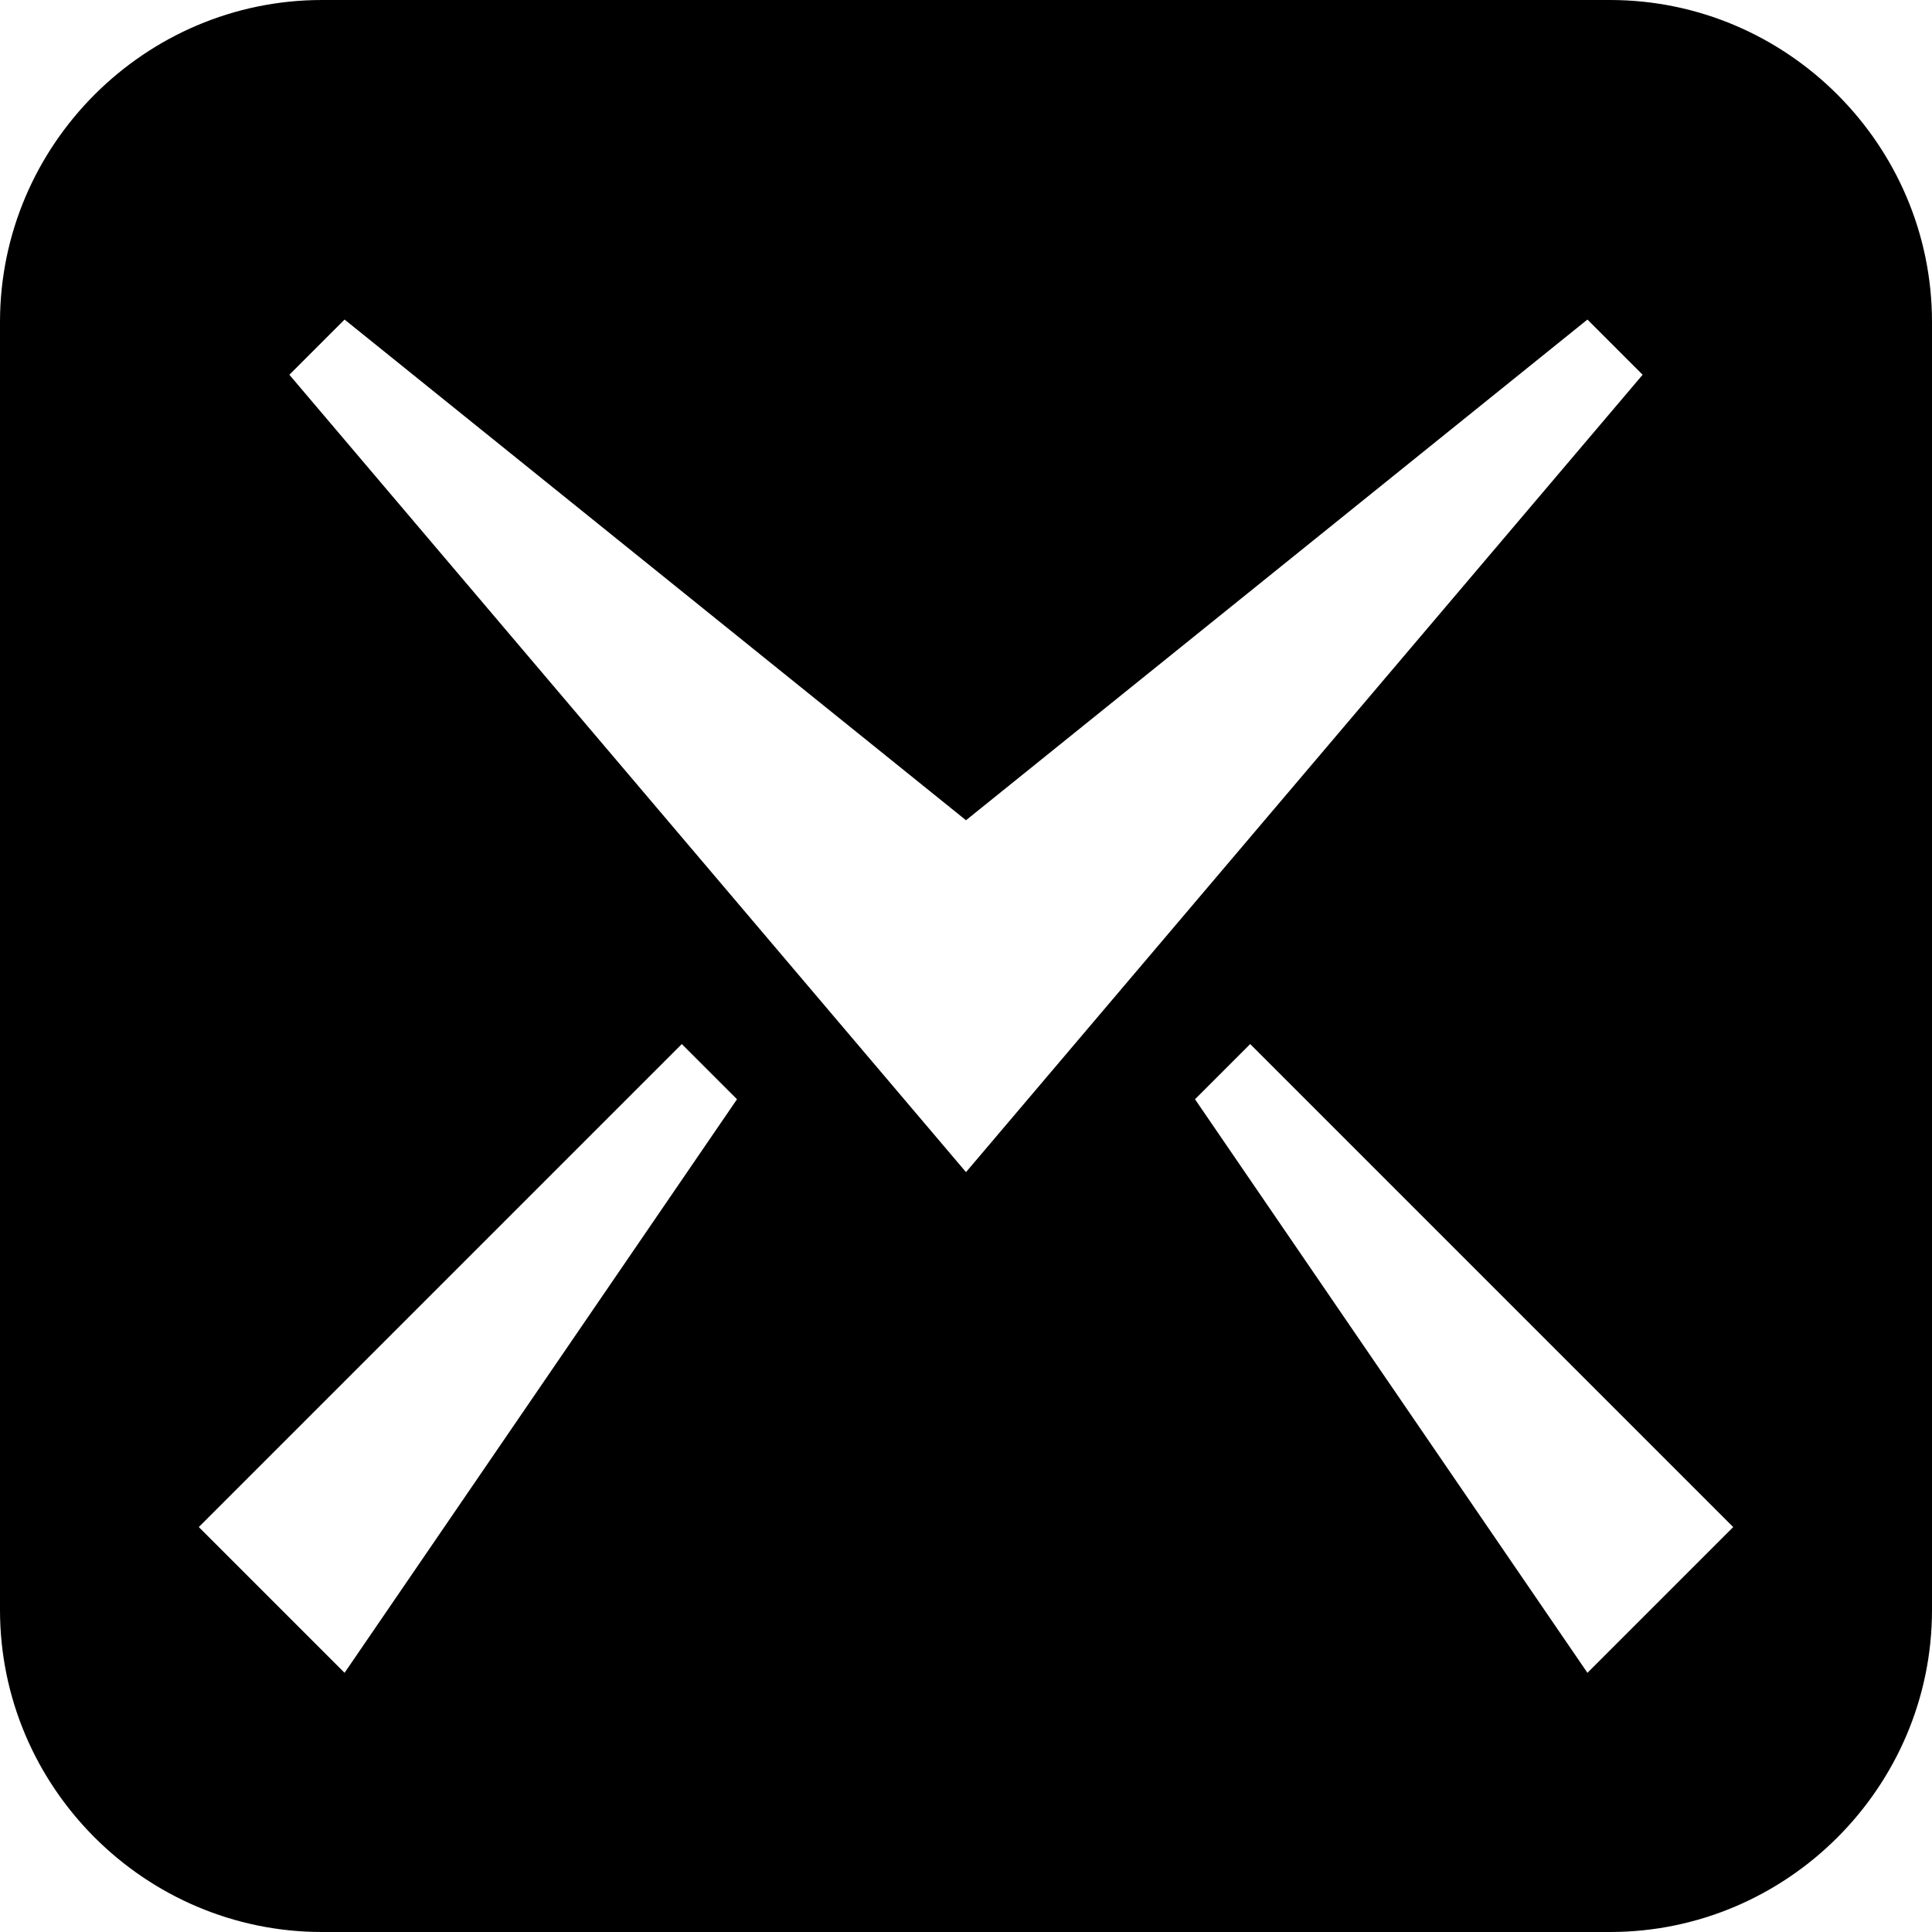
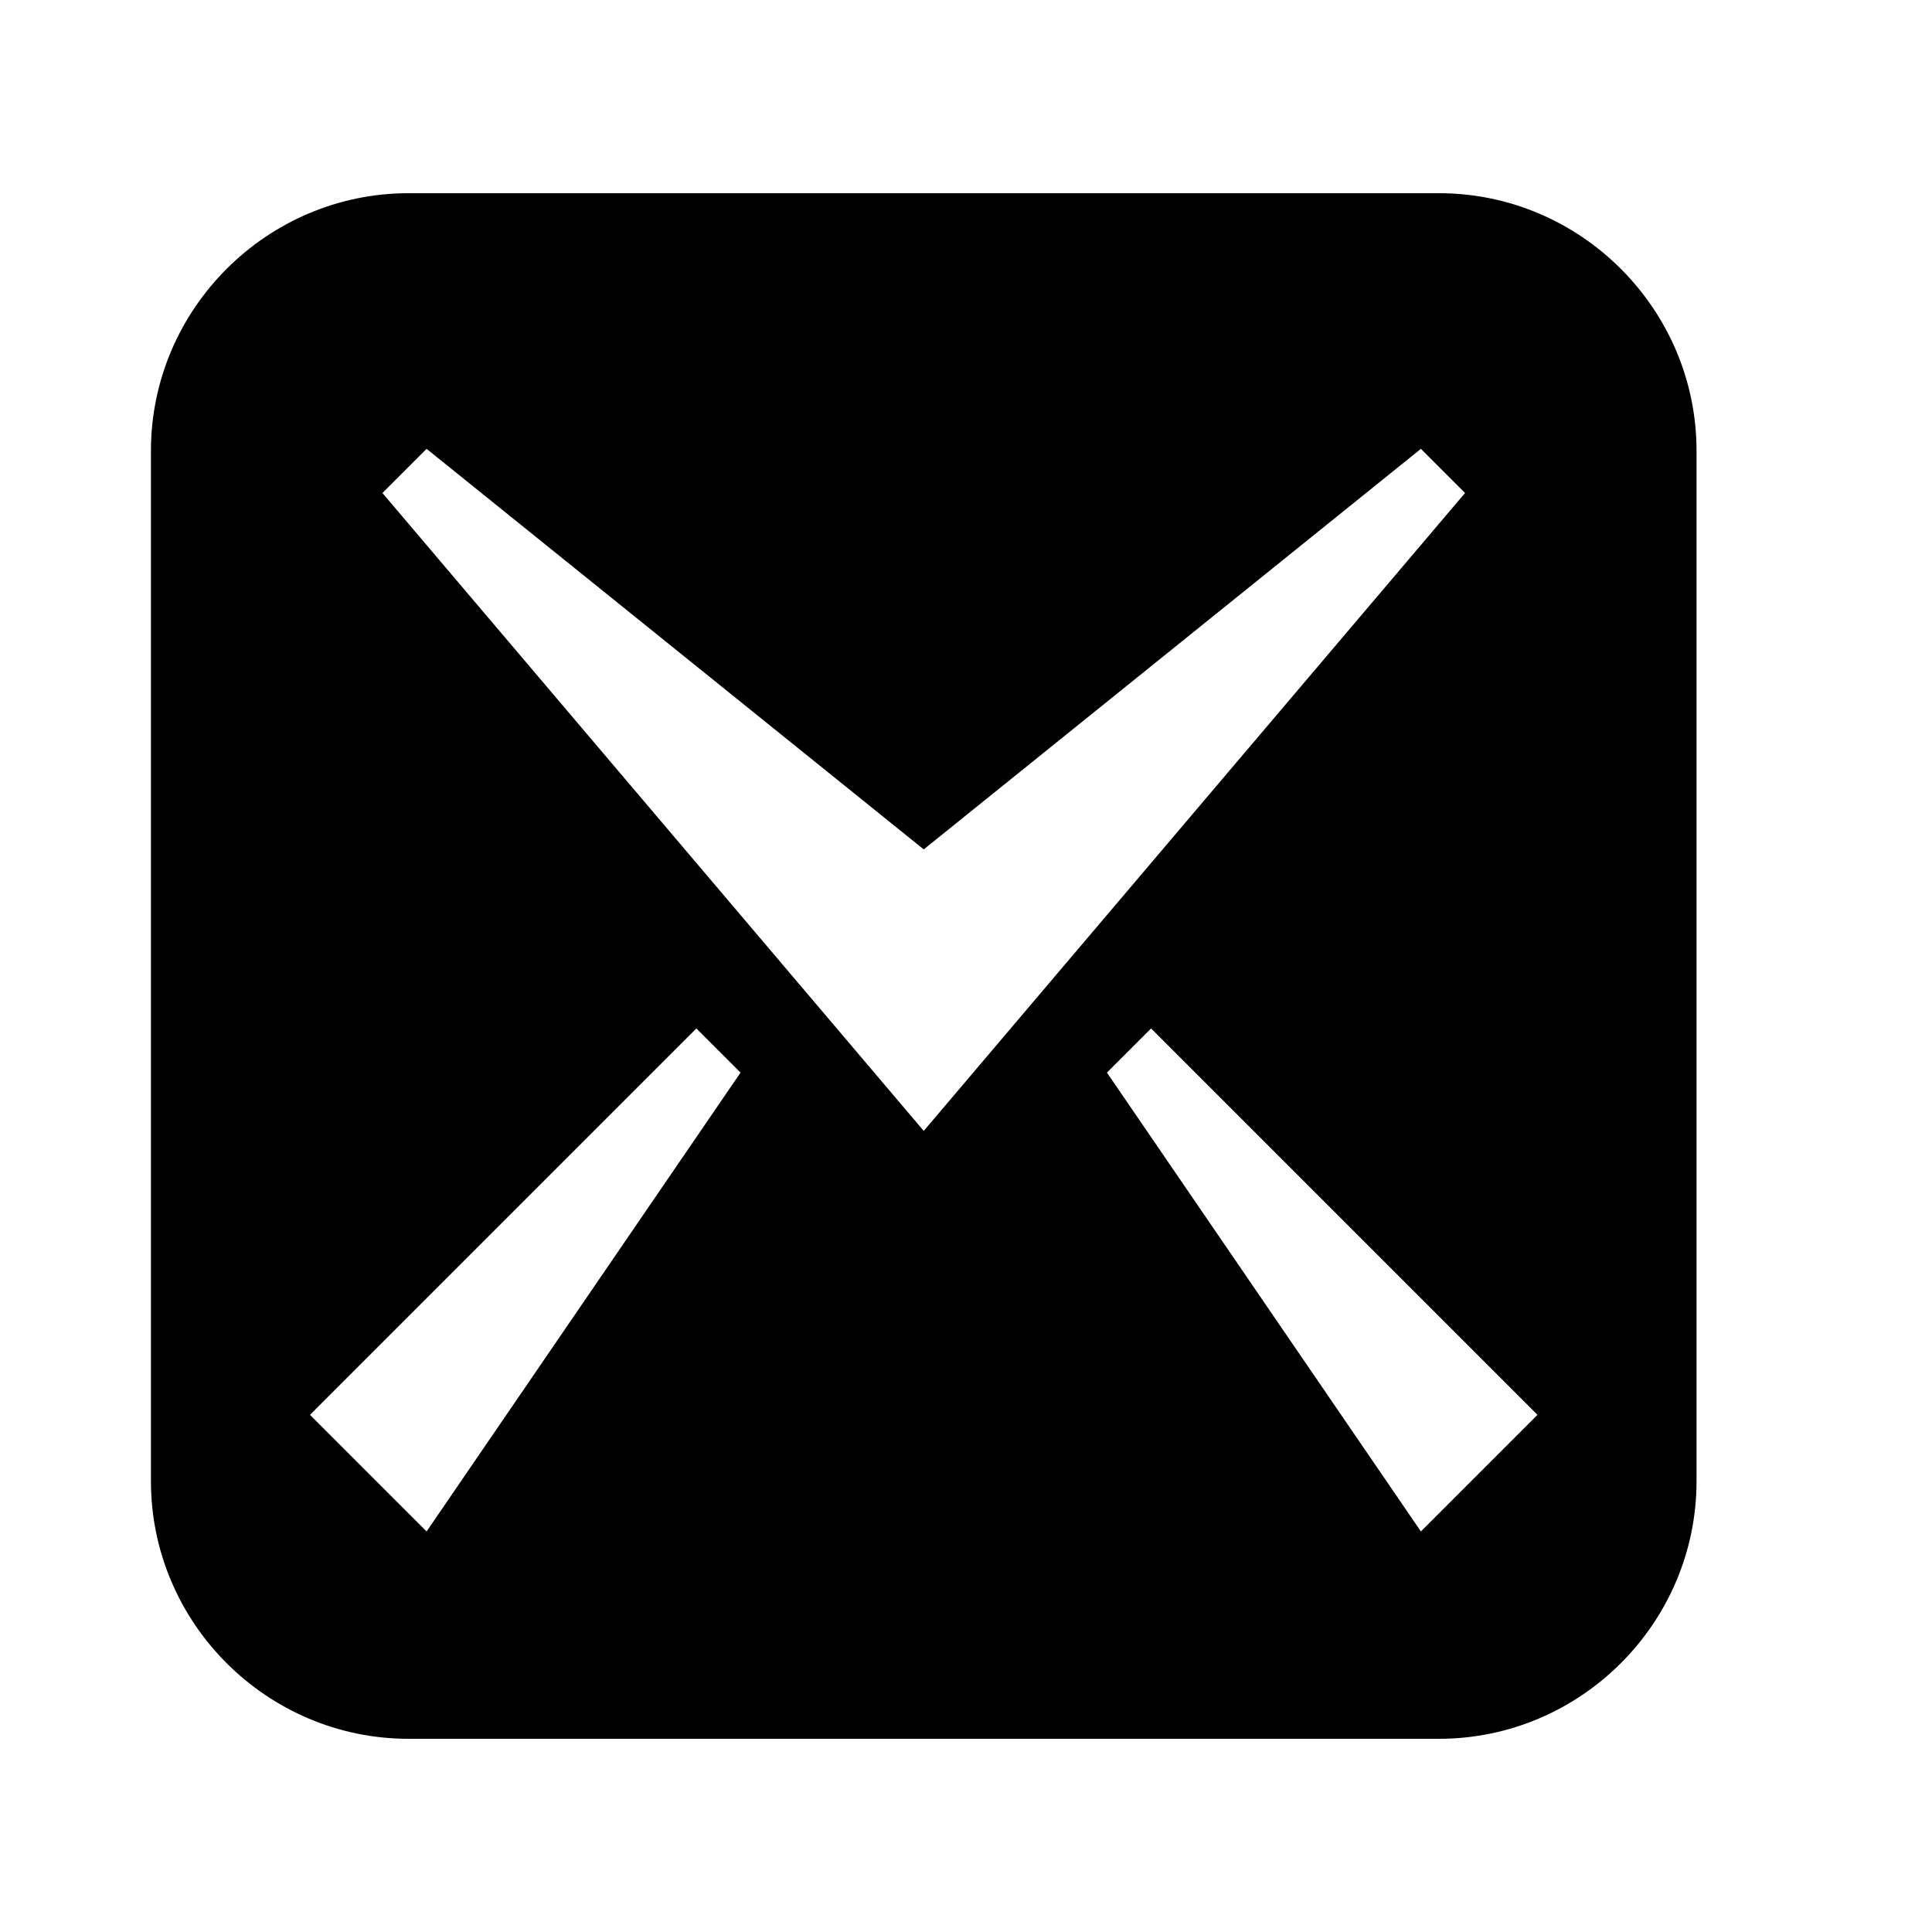
- <svg xmlns="http://www.w3.org/2000/svg" class="metadata" data-author="Keyamoon" data-authorlink="http://keyamoon.com/" data-license="CC BY 3.0" data-licenselink="http://creativecommons.org/licenses/by/3.0/" width="512" height="512" viewBox="0 0 512 512" data-tags="mail, contact, support, newsletter, letter, email, envelop, social" style="margin-left: 8px; margin-top: 8px;">
-   <path d="M 426.671,0.00L 85.343,0.00 C 38.406,0.00,0.00,38.405,0.00,85.345l0.00,341.311 C0.00,473.625, 38.406,512.00, 85.343,512.00l 341.328,0.00 C 473.609,512.00, 512.00,473.625, 512.00,426.655L 512.00,85.345 C 512.00,38.405, 473.609,0.00, 426.671,0.00z M 91.314,443.313l-38.628-38.627l 128.00-128.00 l 14.628,14.627L 91.314,443.313z M 76.686,99.314l 14.628-14.628L 256.00,217.373L 420.687,84.686l 14.627,14.628L 256.00,310.627L 76.686,99.314z M 420.687,443.313l-104.00-152.00l 14.627-14.627l 128.00,128.00L 420.687,443.313z" />
+ <svg xmlns="http://www.w3.org/2000/svg" version="1.1" id="Layer_1" x="0px" y="0px" width="512px" height="512px" viewBox="0 0 512 512" enable-background="new 0 0 512 512" xml:space="preserve">
+   <path d="M381.338,51.2H108.274C70.725,51.2,40,81.924,40,119.476v273.05C40,430.1,70.725,460.8,108.274,460.8h273.063  c37.551,0,68.262-30.7,68.262-68.276V119.476C449.6,81.924,418.889,51.2,381.338,51.2z M113.051,405.85l-30.902-30.901  l102.4-102.399l11.703,11.701L113.051,405.85z M101.349,130.651l11.702-11.702L244.8,225.098l131.75-106.149l11.701,11.702  L244.8,299.701L101.349,130.651z M376.551,405.85l-83.201-121.6l11.703-11.701l102.398,102.399L376.551,405.85z" />
</svg>
